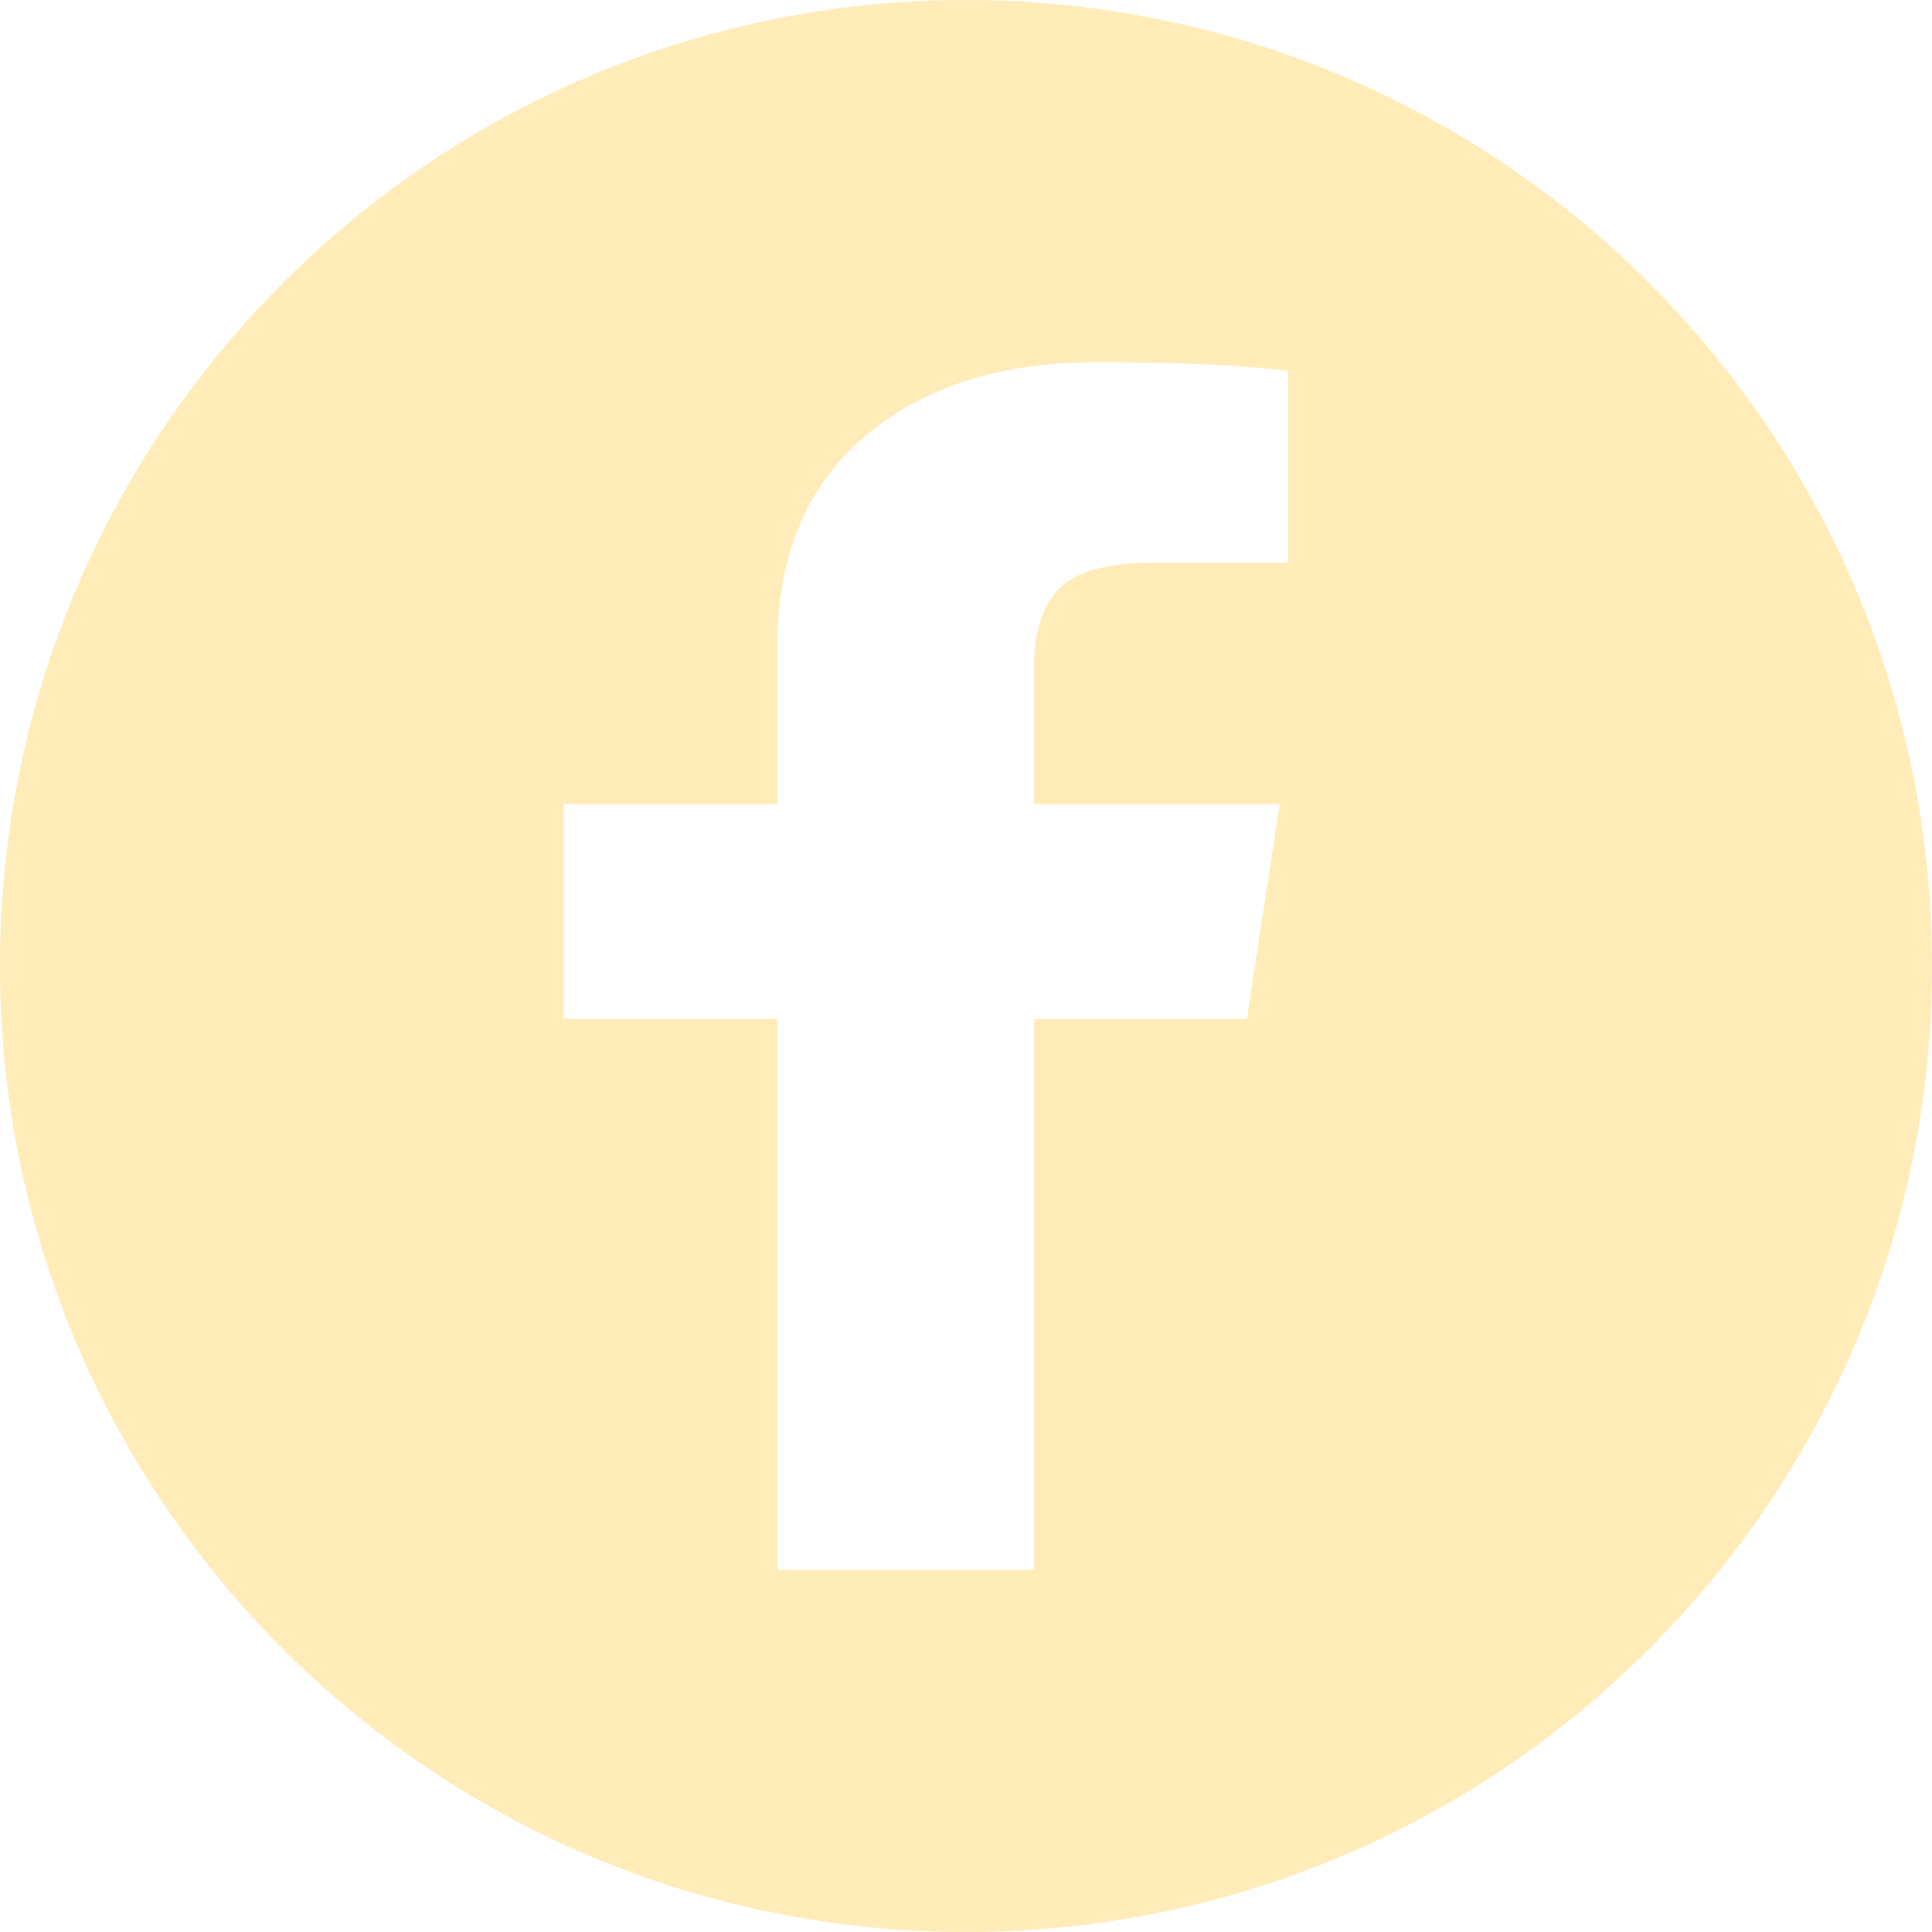
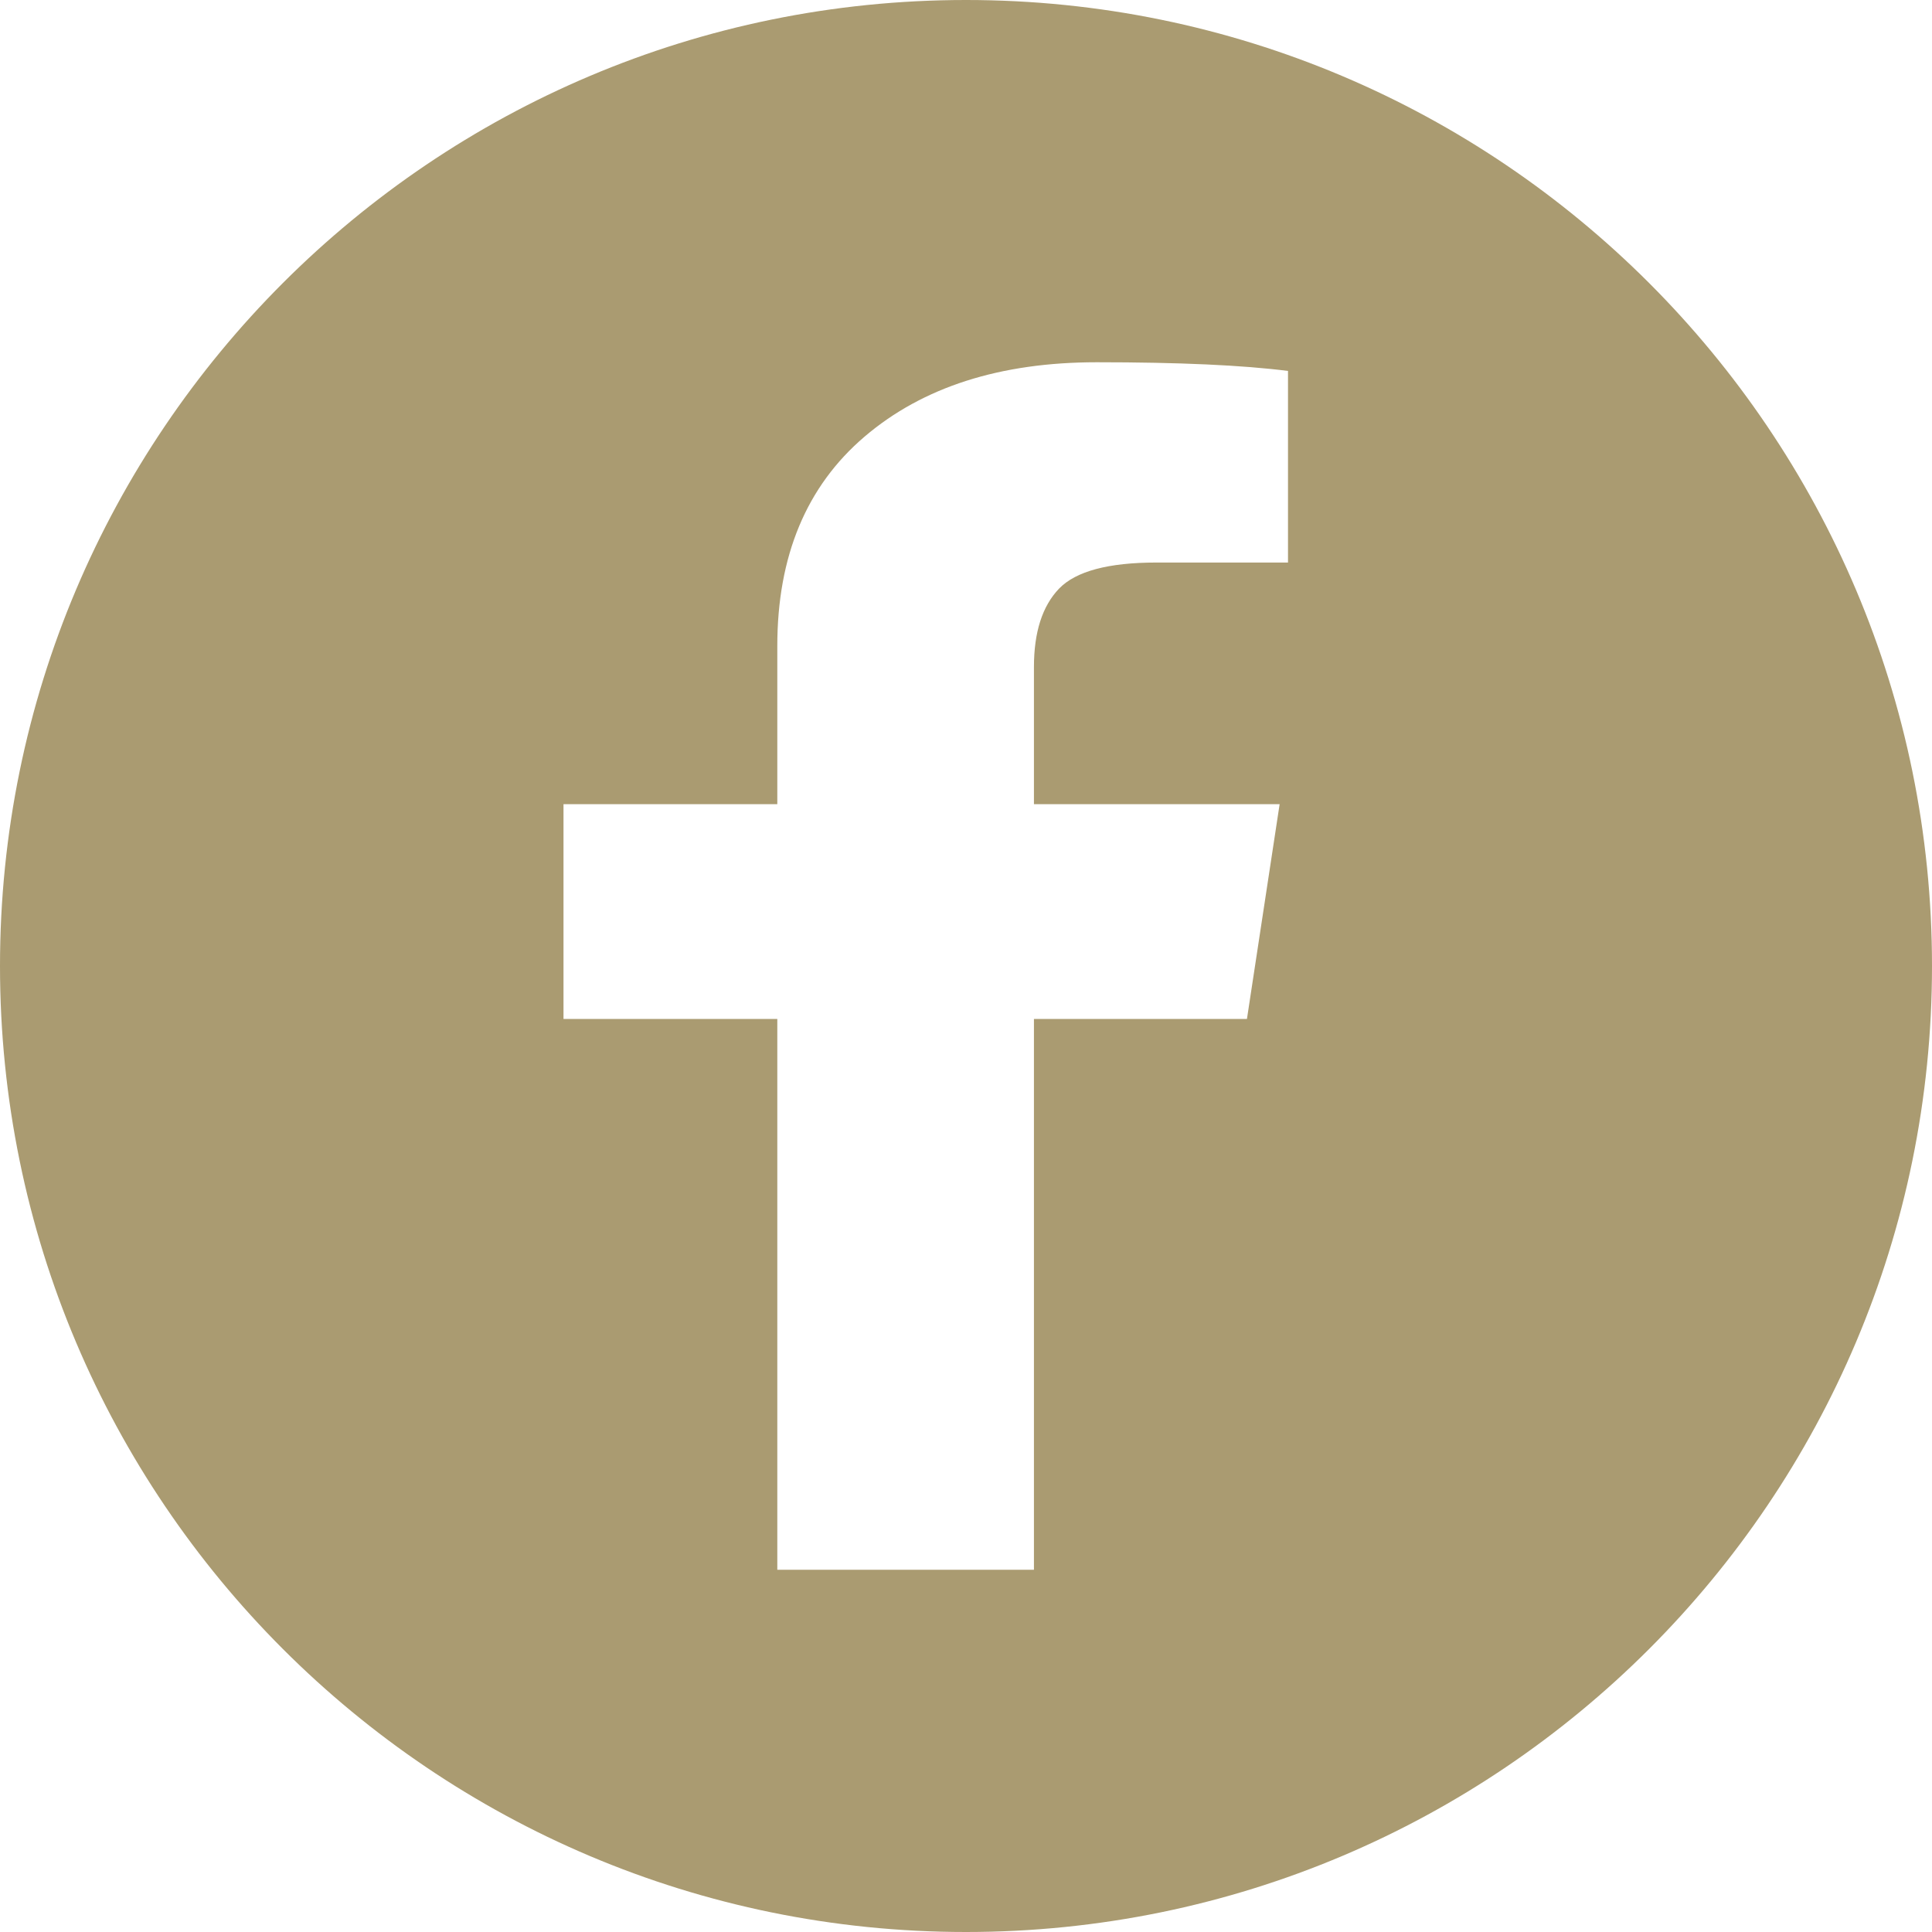
<svg xmlns="http://www.w3.org/2000/svg" width="24" height="24" viewBox="0 0 24 24" fill="none">
-   <path fill-rule="evenodd" clip-rule="evenodd" d="M12 24C18.627 24 24 18.627 24 12C24 5.373 18.627 0 12 0C5.373 0 0 5.373 0 12C0 18.627 5.373 24 12 24ZM16 4.608C15.438 4.536 14.646 4.5 13.625 4.5C12.424 4.5 11.462 4.808 10.74 5.424C10.018 6.04 9.656 6.907 9.656 8.025V9.99H7V12.658H9.656V19.5H12.844V12.658H15.49L15.896 9.99H12.844V8.286C12.844 7.853 12.948 7.529 13.156 7.312C13.365 7.096 13.768 6.988 14.365 6.988H16V4.608Z" fill="#FFECB9" />
+   <path fill-rule="evenodd" clip-rule="evenodd" d="M12 24C18.627 24 24 18.627 24 12C24 5.373 18.627 0 12 0C5.373 0 0 5.373 0 12C0 18.627 5.373 24 12 24ZM16 4.608C15.438 4.536 14.646 4.5 13.625 4.5C12.424 4.5 11.462 4.808 10.74 5.424C10.018 6.04 9.656 6.907 9.656 8.025V9.99H7V12.658H9.656V19.5H12.844V12.658H15.49L15.896 9.99H12.844V8.286C12.844 7.853 12.948 7.529 13.156 7.312C13.365 7.096 13.768 6.988 14.365 6.988H16V4.608Z" fill="#AA9B71" />
</svg>
